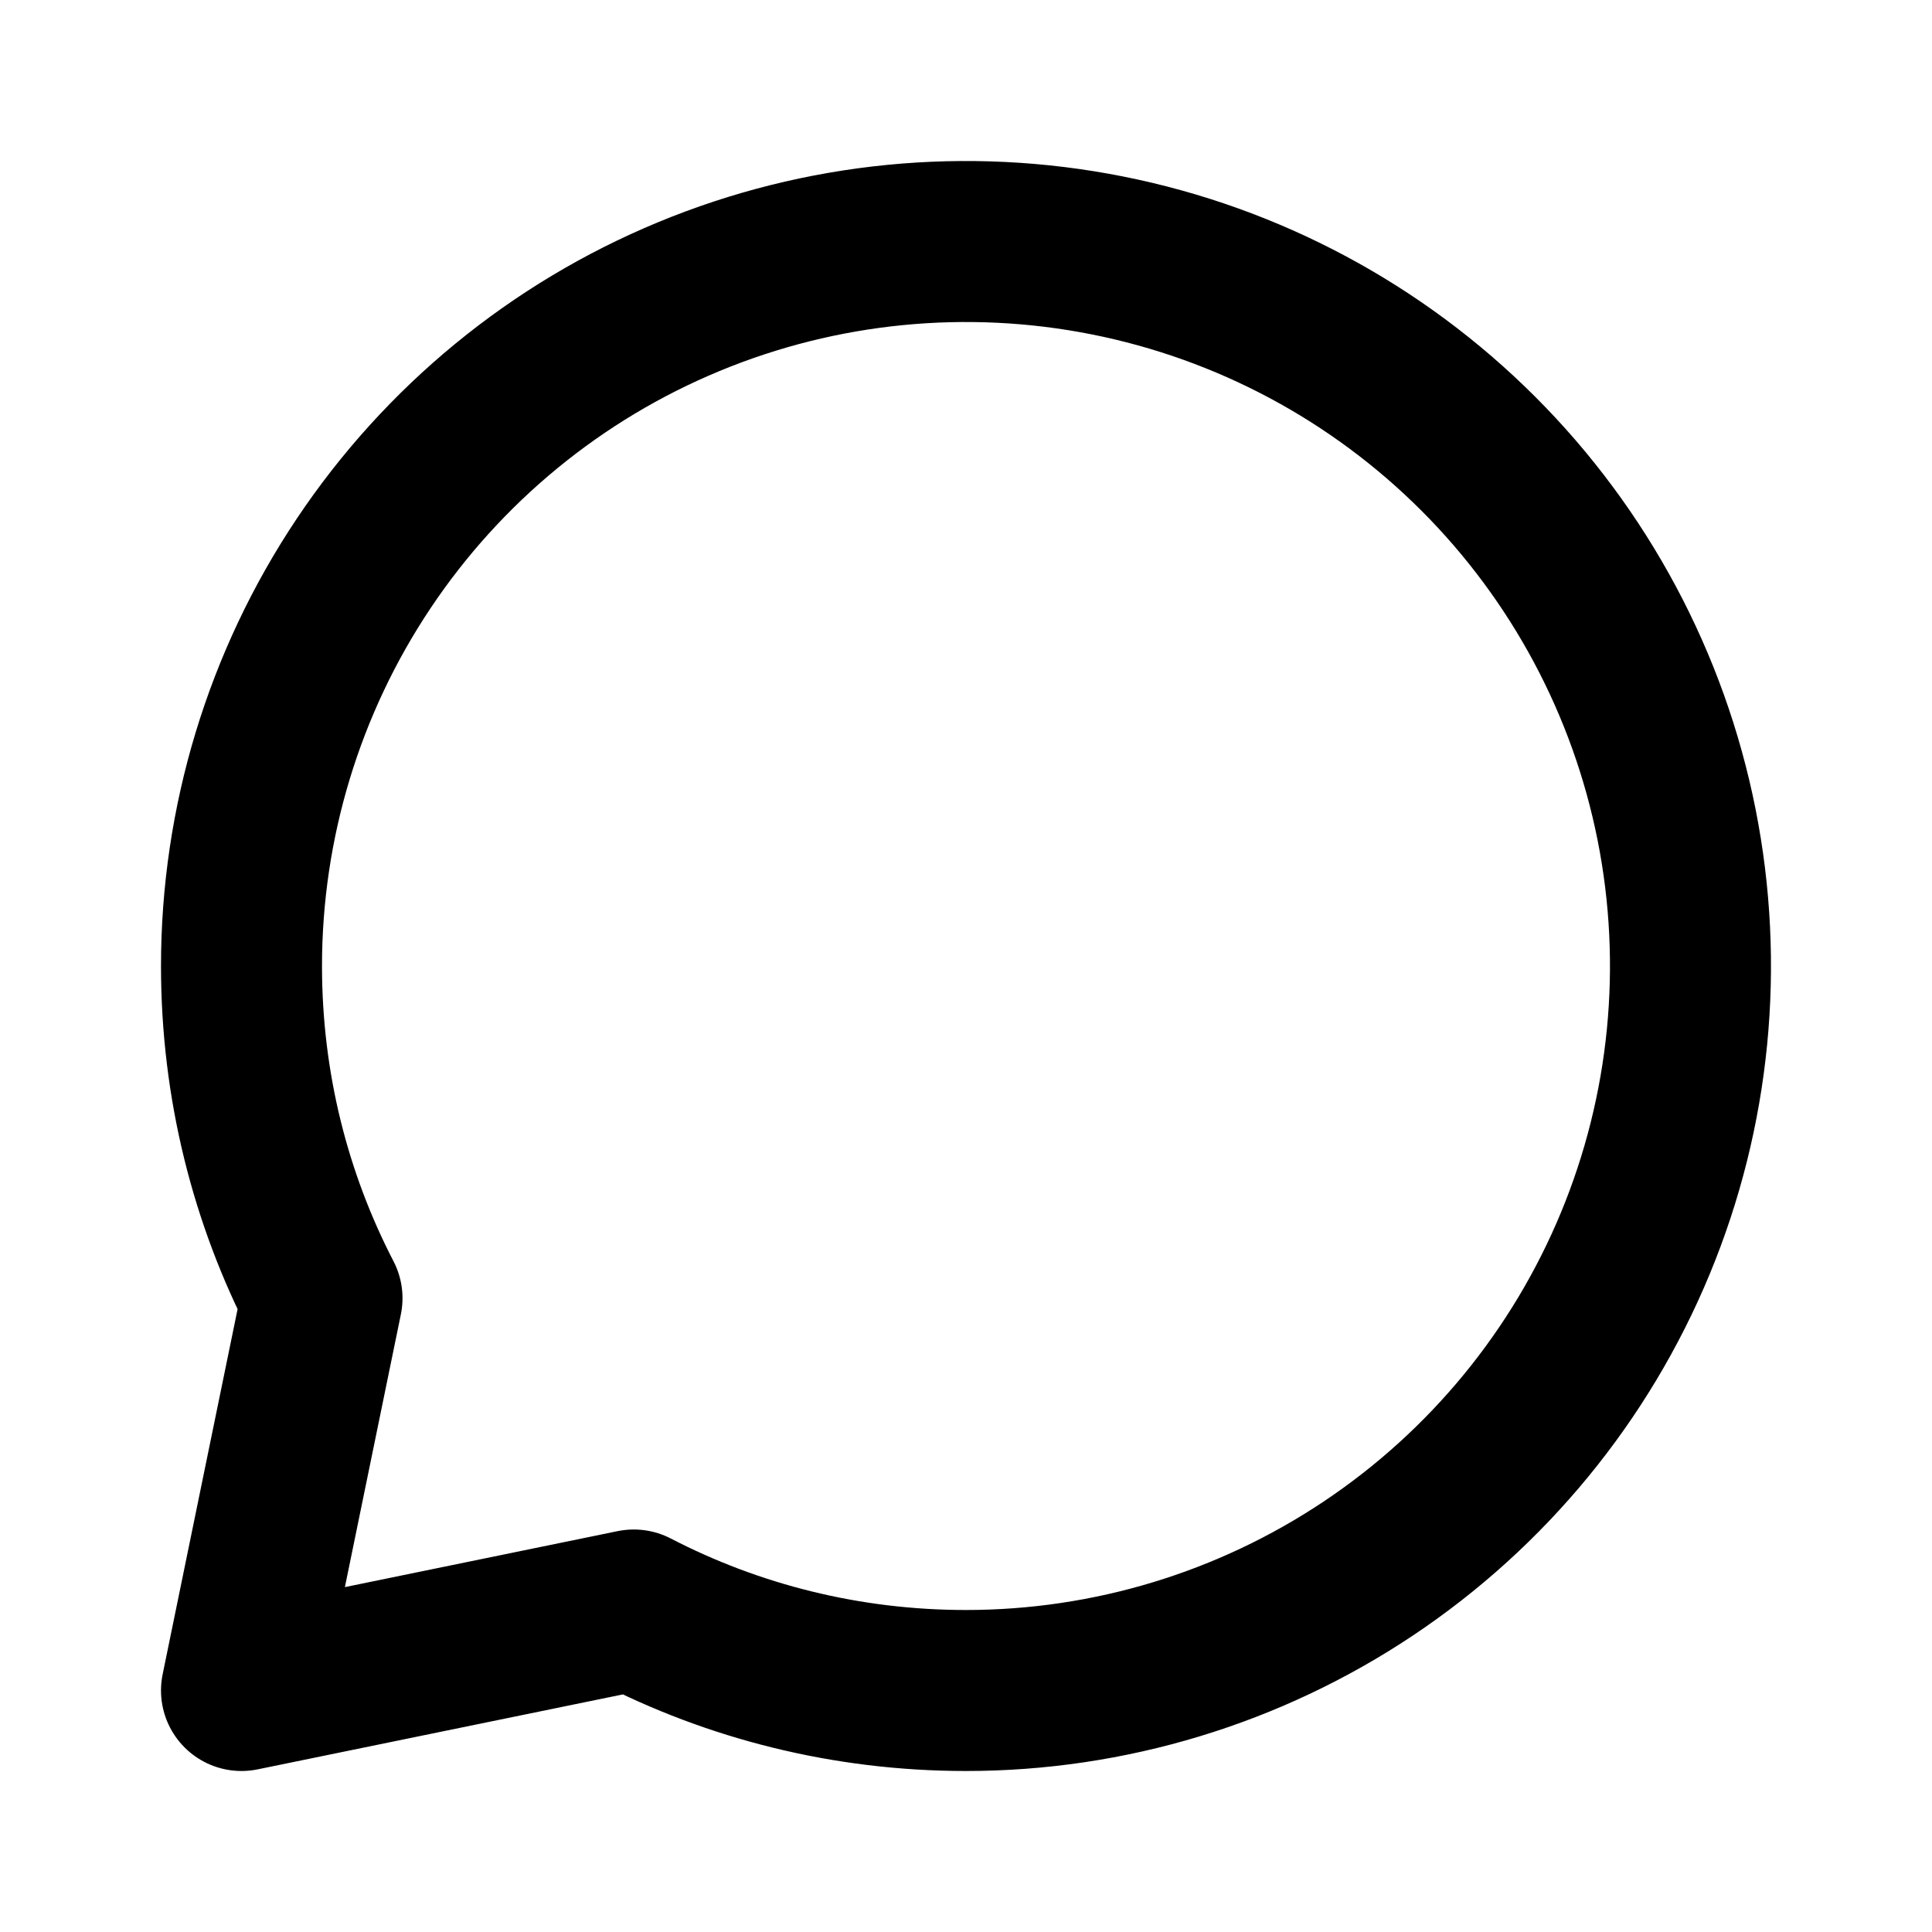
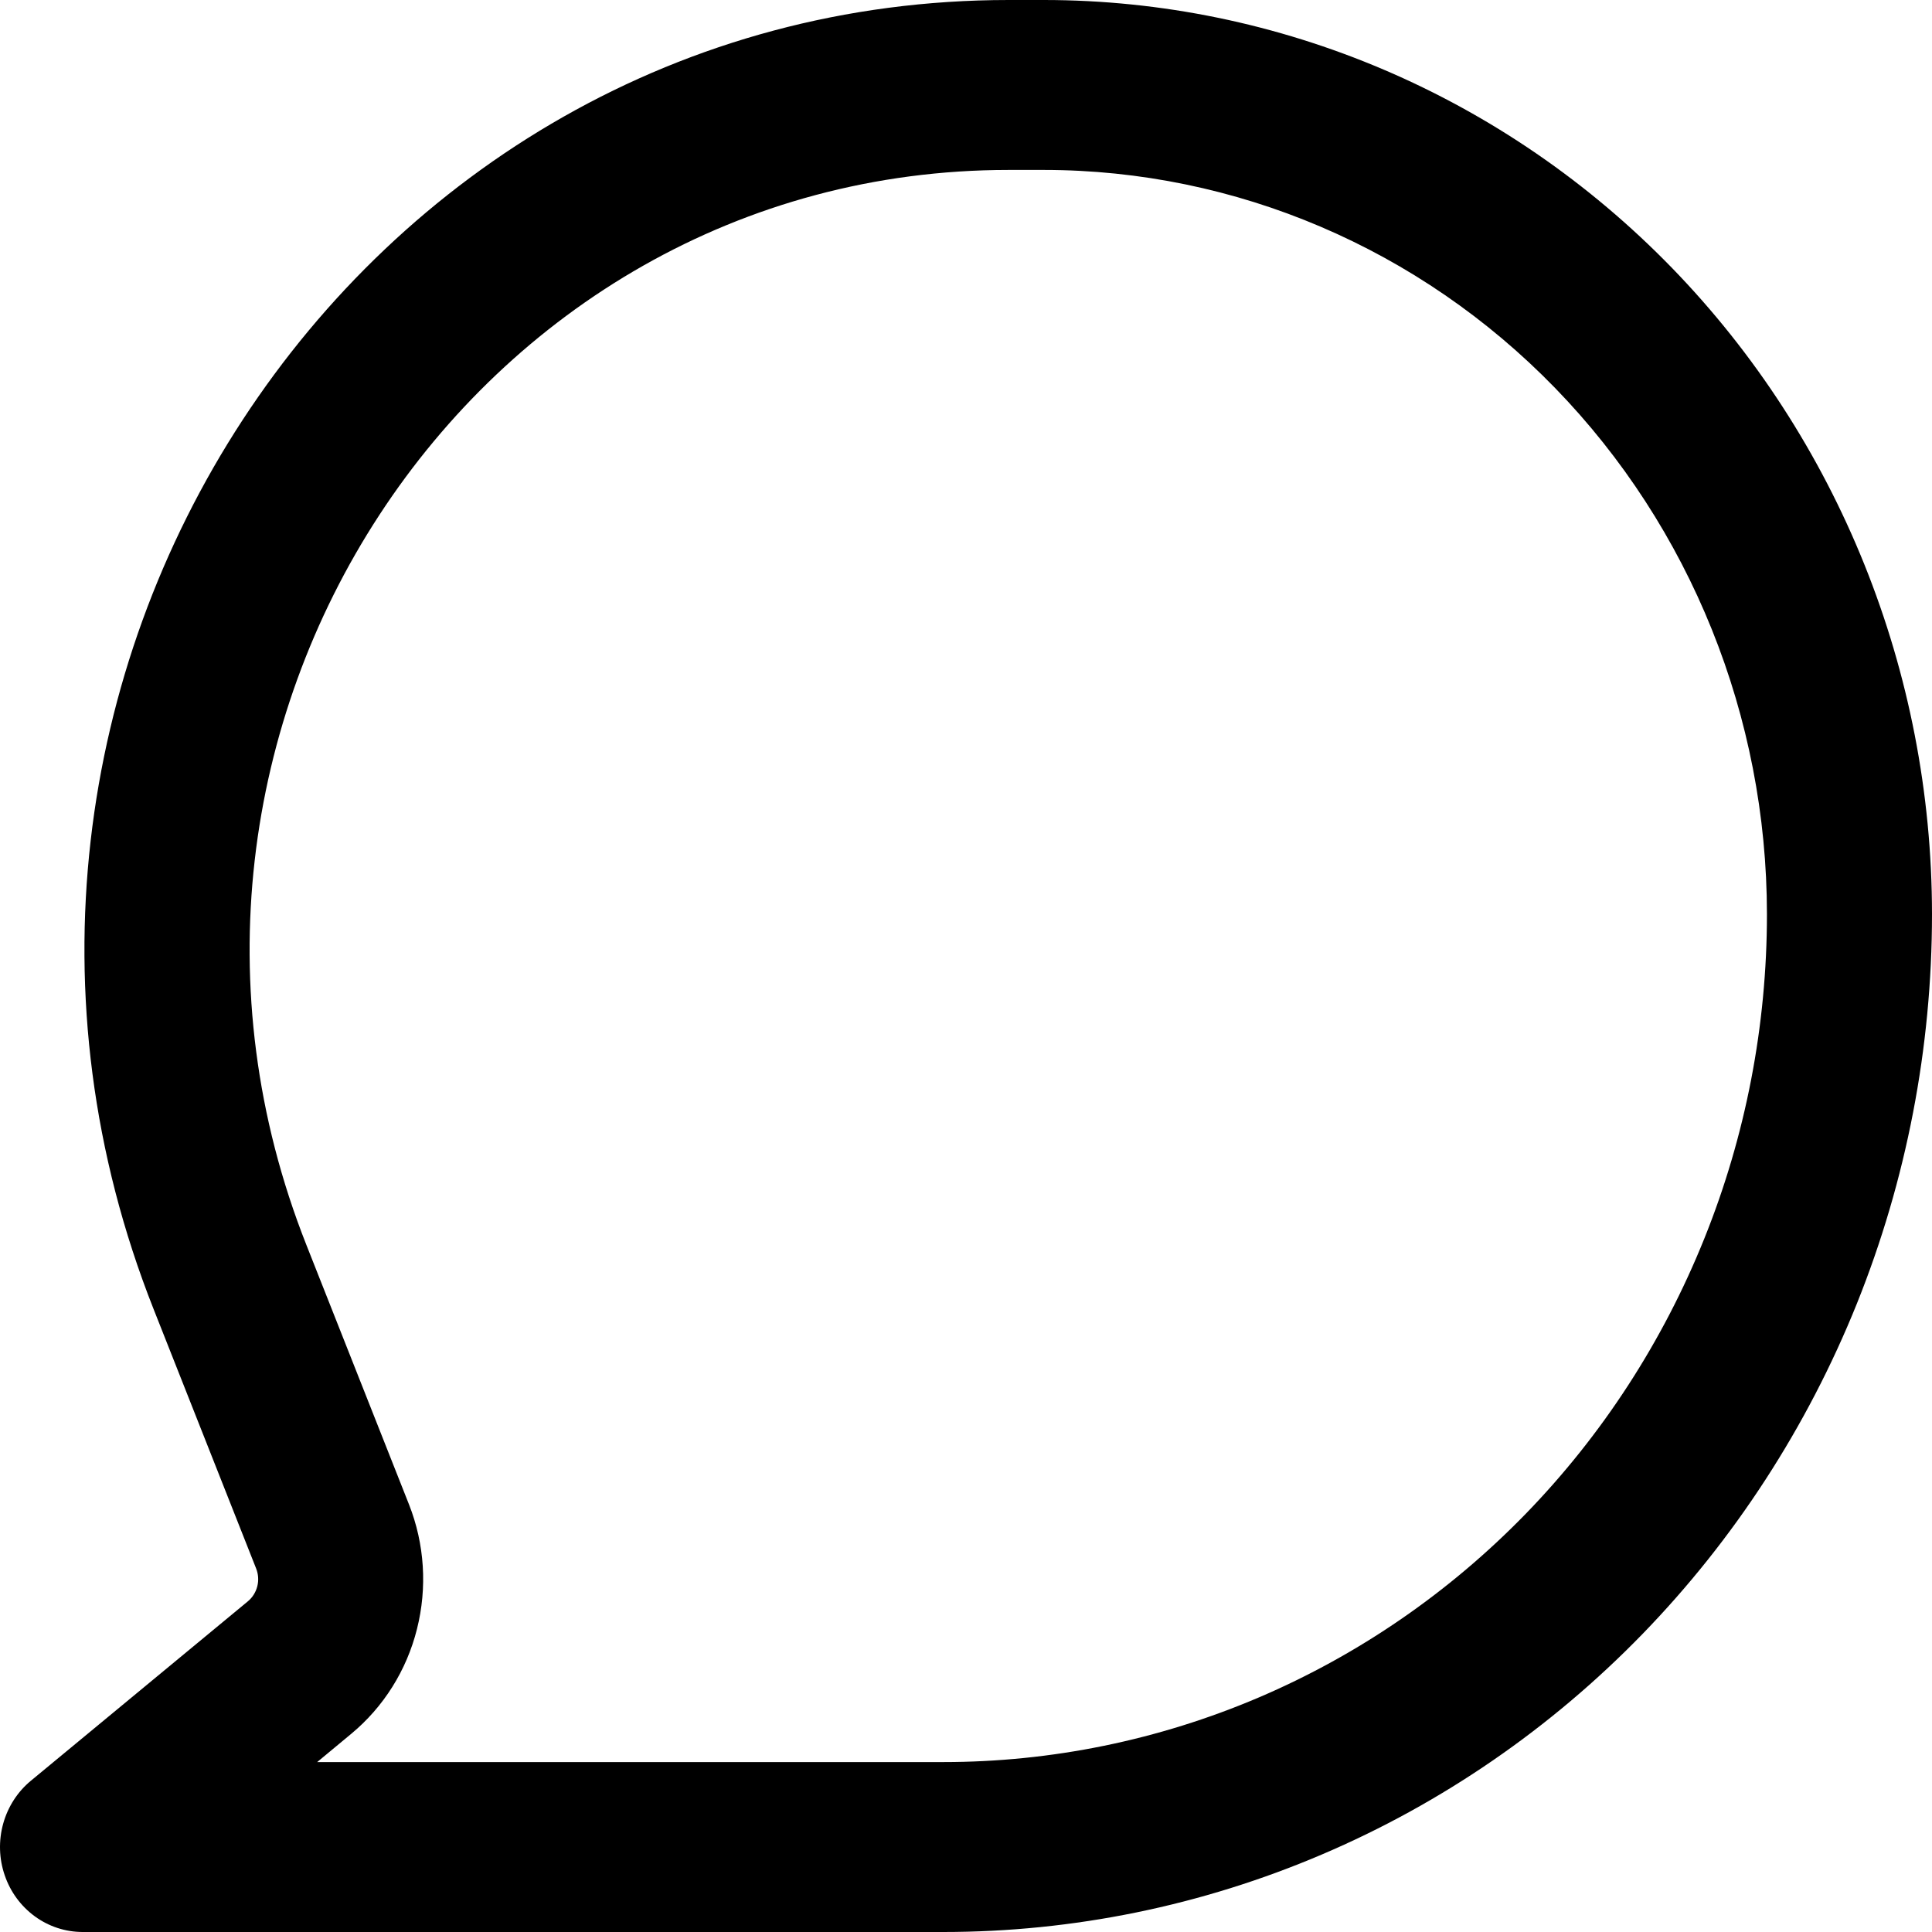
- <svg xmlns="http://www.w3.org/2000/svg" width="24" height="24" viewBox="0 0 24 24" fill="none">
-   <path d="M12 21C13.78 21 15.52 20.472 17 19.483C18.48 18.494 19.634 17.089 20.315 15.444C20.996 13.8 21.174 11.99 20.827 10.244C20.48 8.498 19.623 6.895 18.364 5.636C17.105 4.377 15.502 3.52 13.756 3.173C12.01 2.826 10.2 3.004 8.556 3.685C6.911 4.366 5.506 5.52 4.517 7C3.528 8.48 3 10.22 3 12C3 13.488 3.36 14.891 4 16.127L3 21L7.873 20C9.109 20.64 10.513 21 12 21Z" stroke="black" stroke-width="2" stroke-linecap="round" stroke-linejoin="round" />
+ <svg xmlns="http://www.w3.org/2000/svg" width="23" height="23" viewBox="0 0 23 23" fill="none">
+   <path fill-rule="evenodd" clip-rule="evenodd" d="M1.829 15.586C-1.117 8.144 4.202 0 12.008 0H12.428C15.232 0.001 17.92 1.148 19.903 3.188C21.885 5.229 22.999 7.997 23 10.883C23 12.475 22.696 14.05 22.105 15.521C21.513 16.991 20.646 18.327 19.554 19.452C18.461 20.577 17.163 21.47 15.735 22.078C14.307 22.687 12.776 23 11.23 23H0.984C0.78 23 0.581 22.935 0.415 22.814C0.249 22.693 0.123 22.522 0.056 22.324C-0.012 22.127 -0.018 21.912 0.038 21.71C0.094 21.509 0.209 21.33 0.368 21.199L2.95 19.064C3.006 19.018 3.045 18.955 3.063 18.885C3.081 18.814 3.076 18.74 3.049 18.672L1.829 15.586ZM12.008 2.023C5.596 2.023 1.229 8.71 3.648 14.822L4.869 17.91C5.055 18.381 5.088 18.901 4.964 19.393C4.841 19.885 4.566 20.322 4.181 20.641L3.776 20.977H11.23C12.518 20.977 13.793 20.716 14.983 20.209C16.172 19.702 17.253 18.958 18.164 18.021C19.074 17.084 19.796 15.971 20.289 14.746C20.782 13.522 21.035 12.209 21.035 10.883C21.034 8.534 20.127 6.281 18.513 4.619C16.899 2.958 14.71 2.024 12.428 2.023H12.008Z" fill="black" />
</svg>
